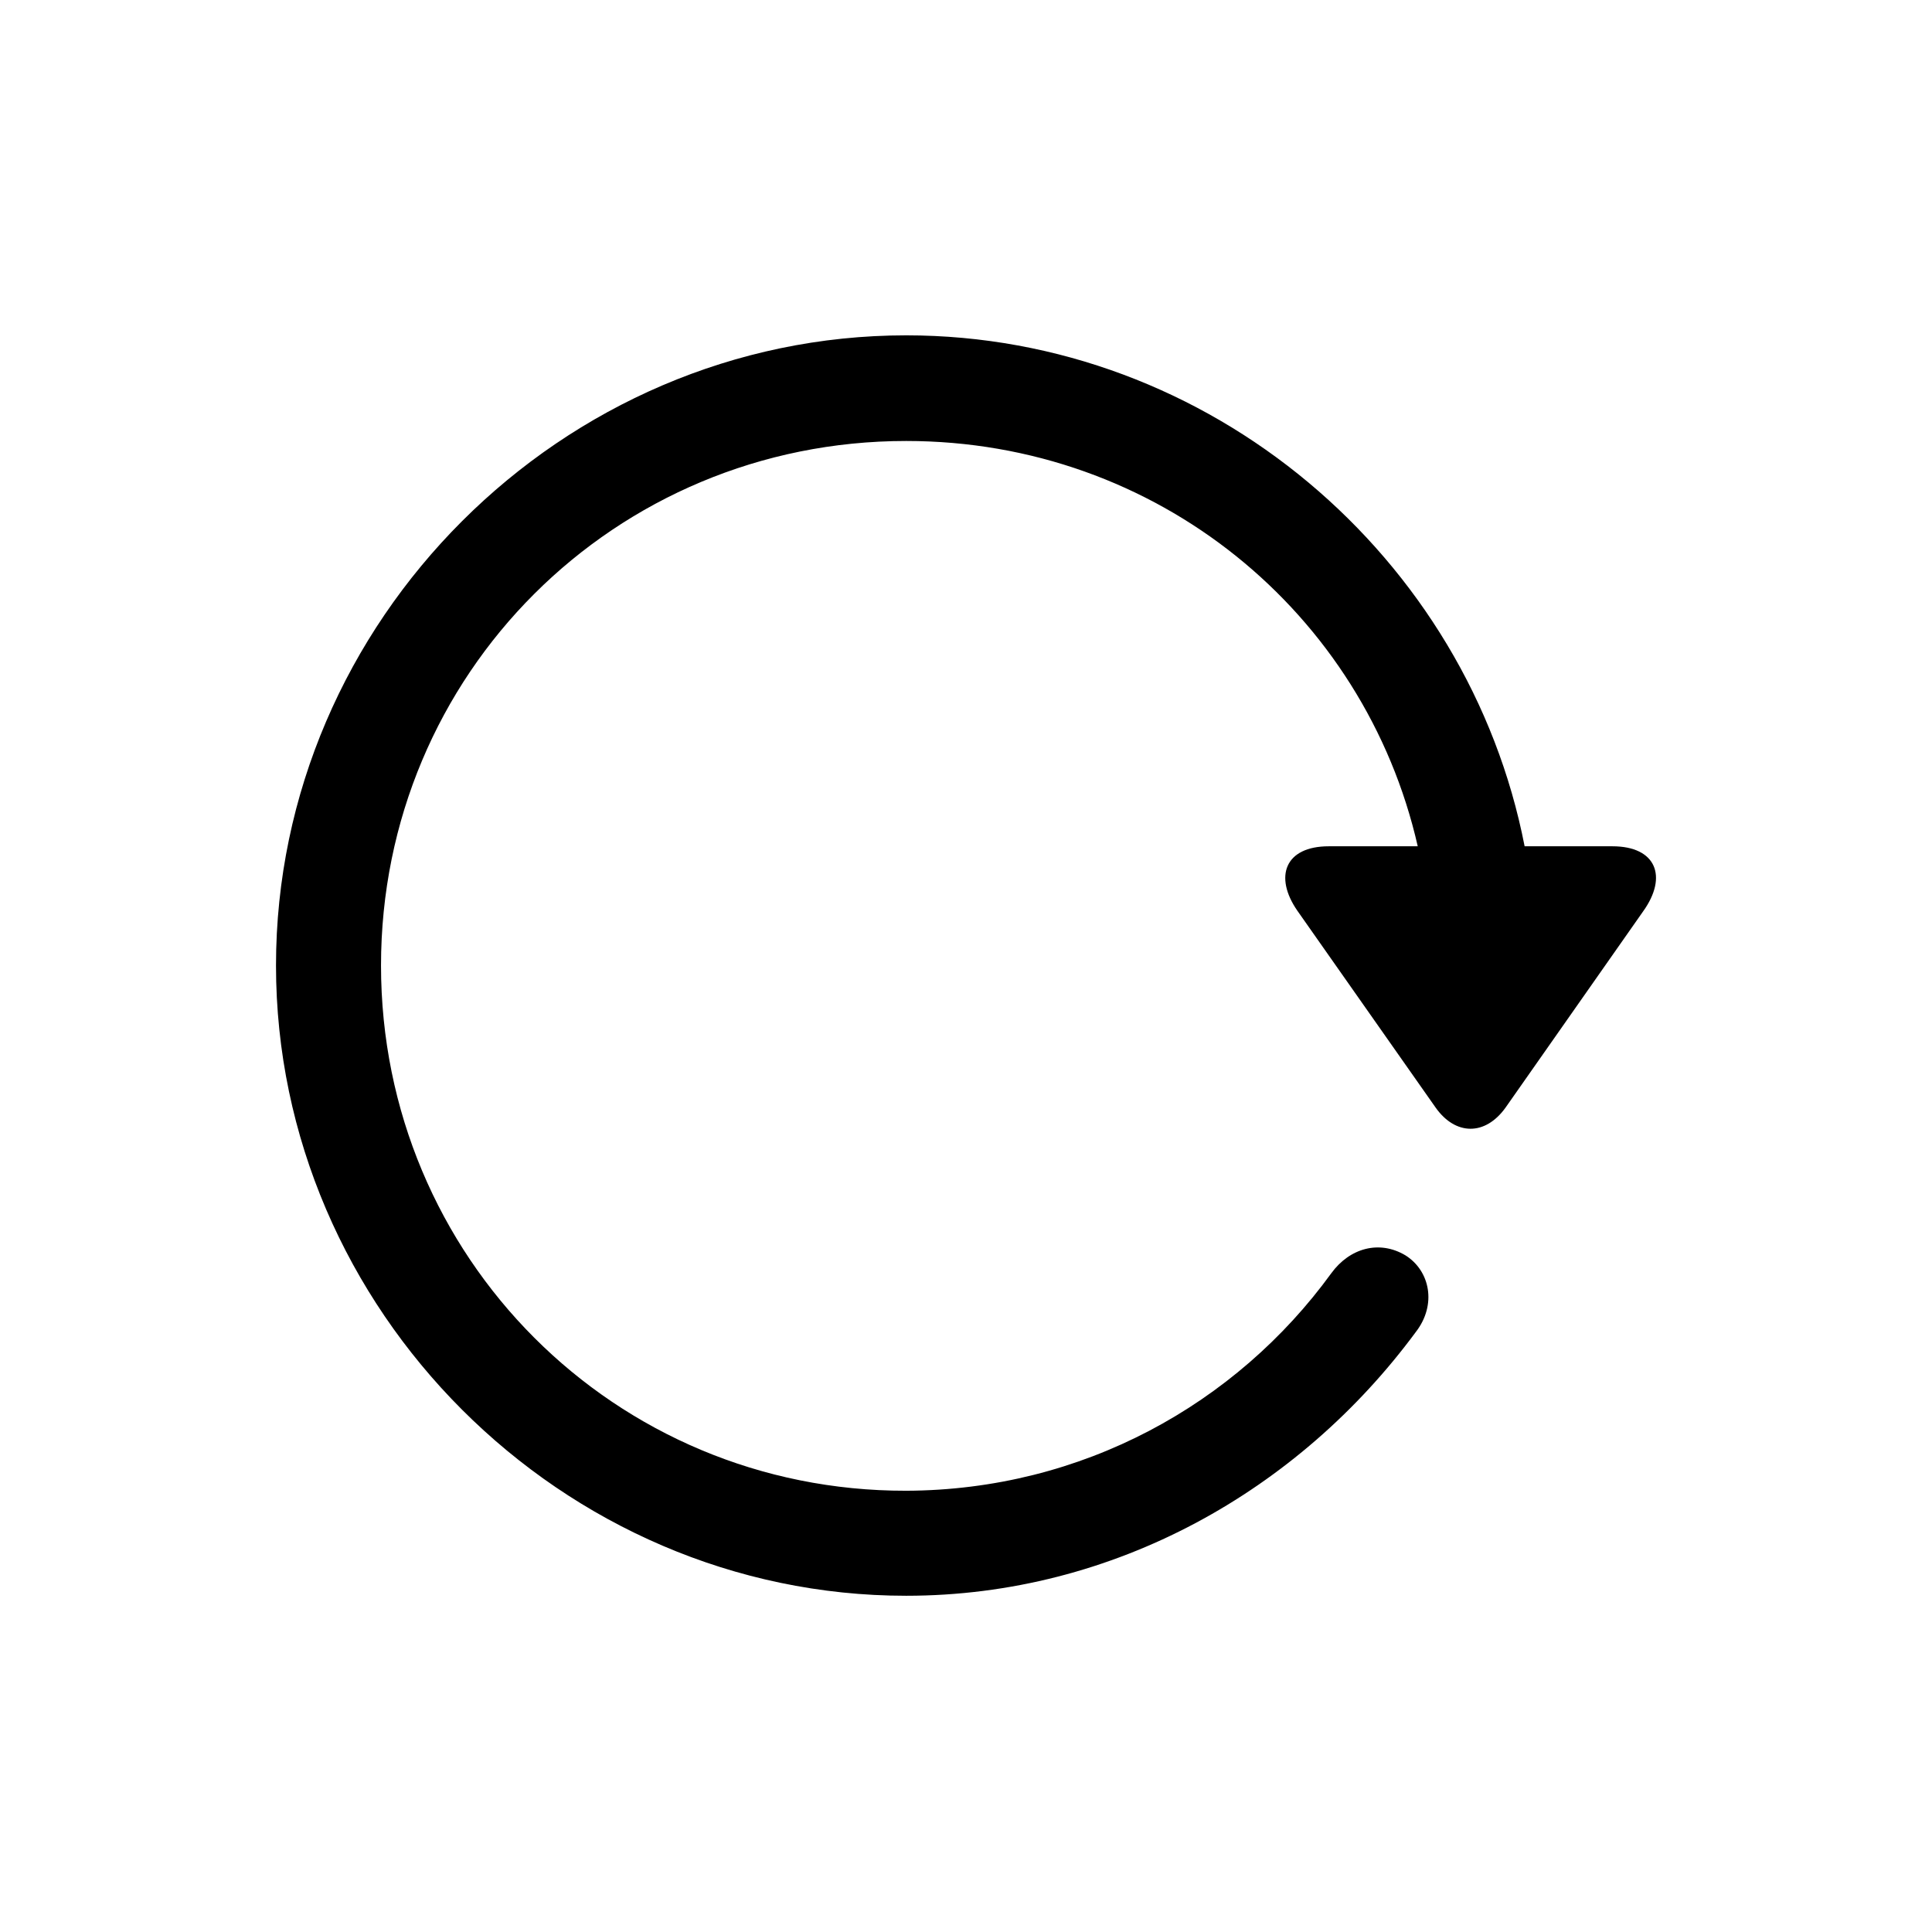
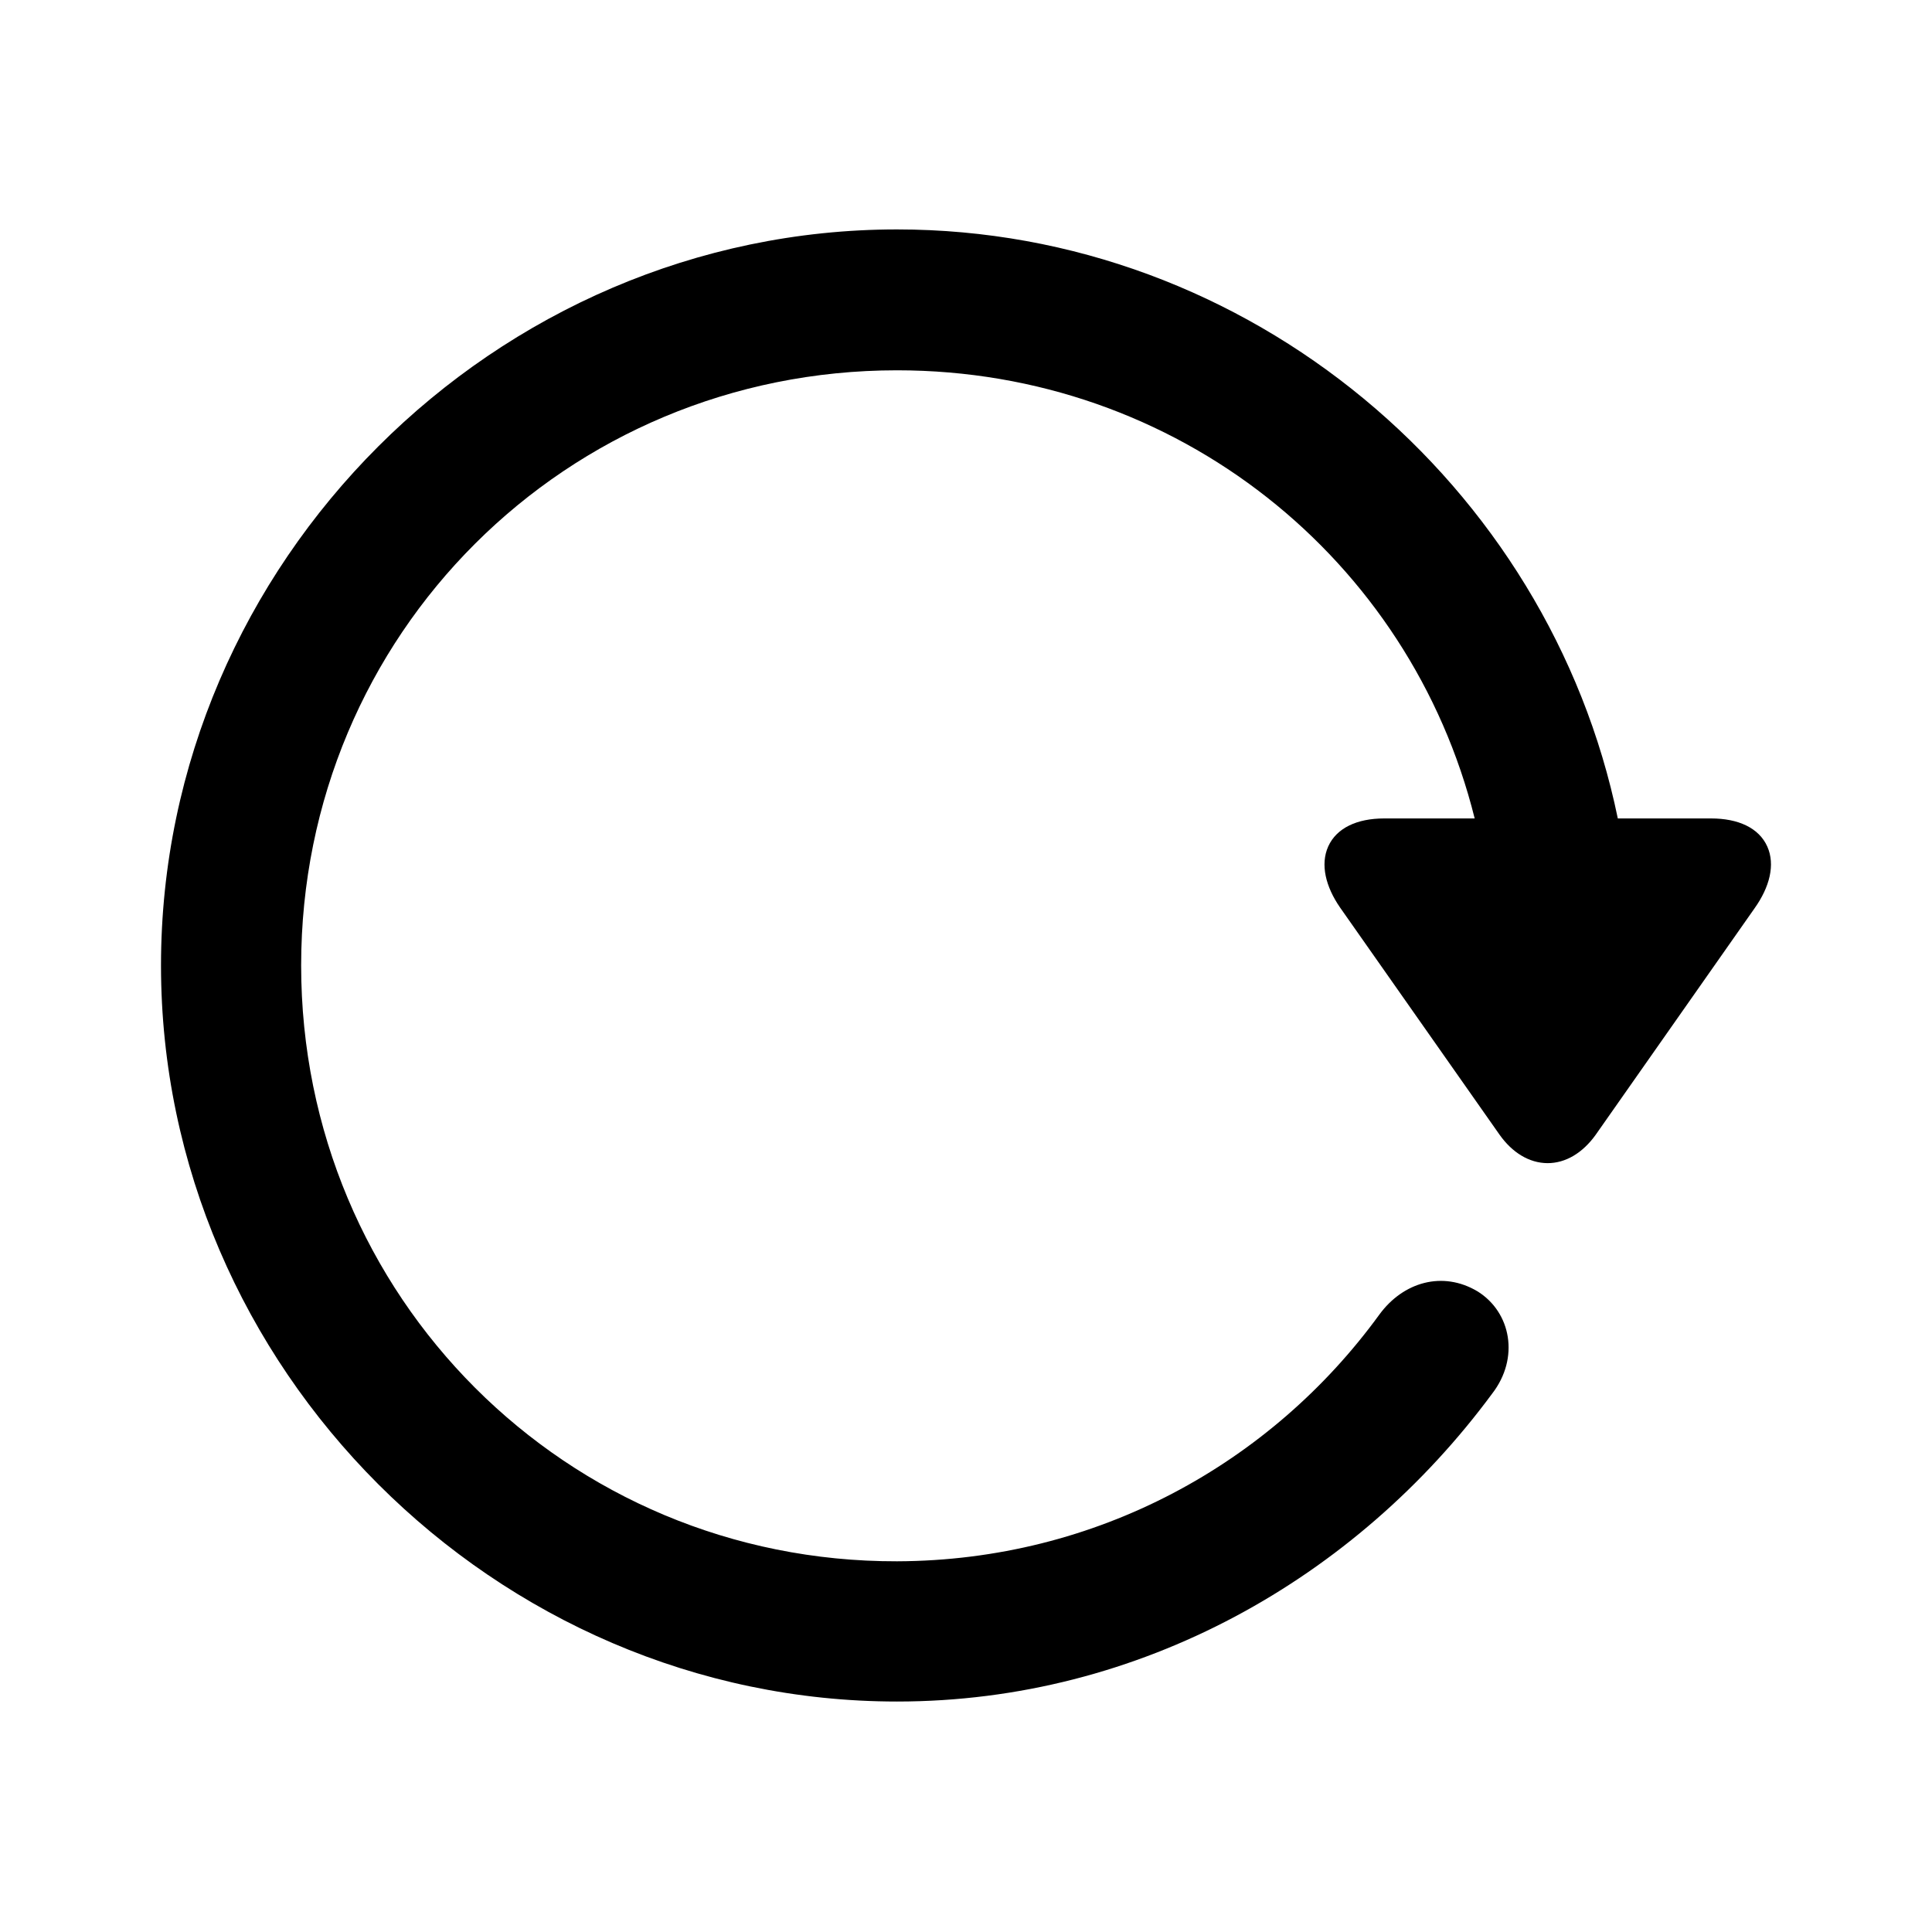
- <svg xmlns="http://www.w3.org/2000/svg" viewBox="0 0 28 28" fill="currentColor">
-   <path id="Vector" d="M4 13.993C4 18.981 8.146 23.127 13.133 23.127C16.151 23.127 18.828 21.596 20.52 19.303C20.825 18.909 20.726 18.417 20.368 18.193C19.992 17.969 19.562 18.085 19.294 18.453C17.915 20.351 15.685 21.596 13.133 21.605C8.907 21.613 5.522 18.22 5.522 13.993C5.522 9.767 8.907 6.391 13.133 6.391C16.768 6.391 19.777 8.881 20.547 12.265H19.258C18.622 12.265 18.461 12.704 18.801 13.197L20.807 16.053C21.093 16.456 21.523 16.465 21.819 16.053L23.815 13.206C24.174 12.704 24.003 12.265 23.368 12.265H22.096C21.281 8.075 17.539 4.86 13.133 4.86C8.146 4.86 4 8.997 4 13.993Z" fill="currentColor" />
+ <svg xmlns="http://www.w3.org/2000/svg" width="24" height="24" viewBox="0 0 24 24" fill="currentColor">
+   <path fill-rule="evenodd" clip-rule="evenodd" d="M17.135 16.33C15.793 18.176 13.625 19.387 11.143 19.395C7.033 19.404 3.741 16.104 3.741 11.993C3.741 7.883 7.032 4.6 11.143 4.6C14.627 4.6 17.519 6.95 18.319 10.167H17.195C16.858 10.167 16.604 10.285 16.5 10.514C16.399 10.739 16.468 11.015 16.647 11.274L18.629 14.097C18.786 14.318 18.995 14.447 19.222 14.449C19.448 14.45 19.66 14.323 19.822 14.097L21.796 11.283C21.983 11.02 22.055 10.742 21.954 10.516C21.85 10.284 21.593 10.167 21.256 10.167H20.097C19.243 6.019 15.521 2.85 11.143 2.85C6.15 2.85 2 6.991 2 11.993C2 16.987 6.15 21.137 11.143 21.137C14.166 21.137 16.845 19.603 18.537 17.311C18.877 16.871 18.773 16.303 18.355 16.042L18.353 16.041C17.921 15.784 17.431 15.925 17.135 16.33Z" fill="currentColor" />
</svg>
